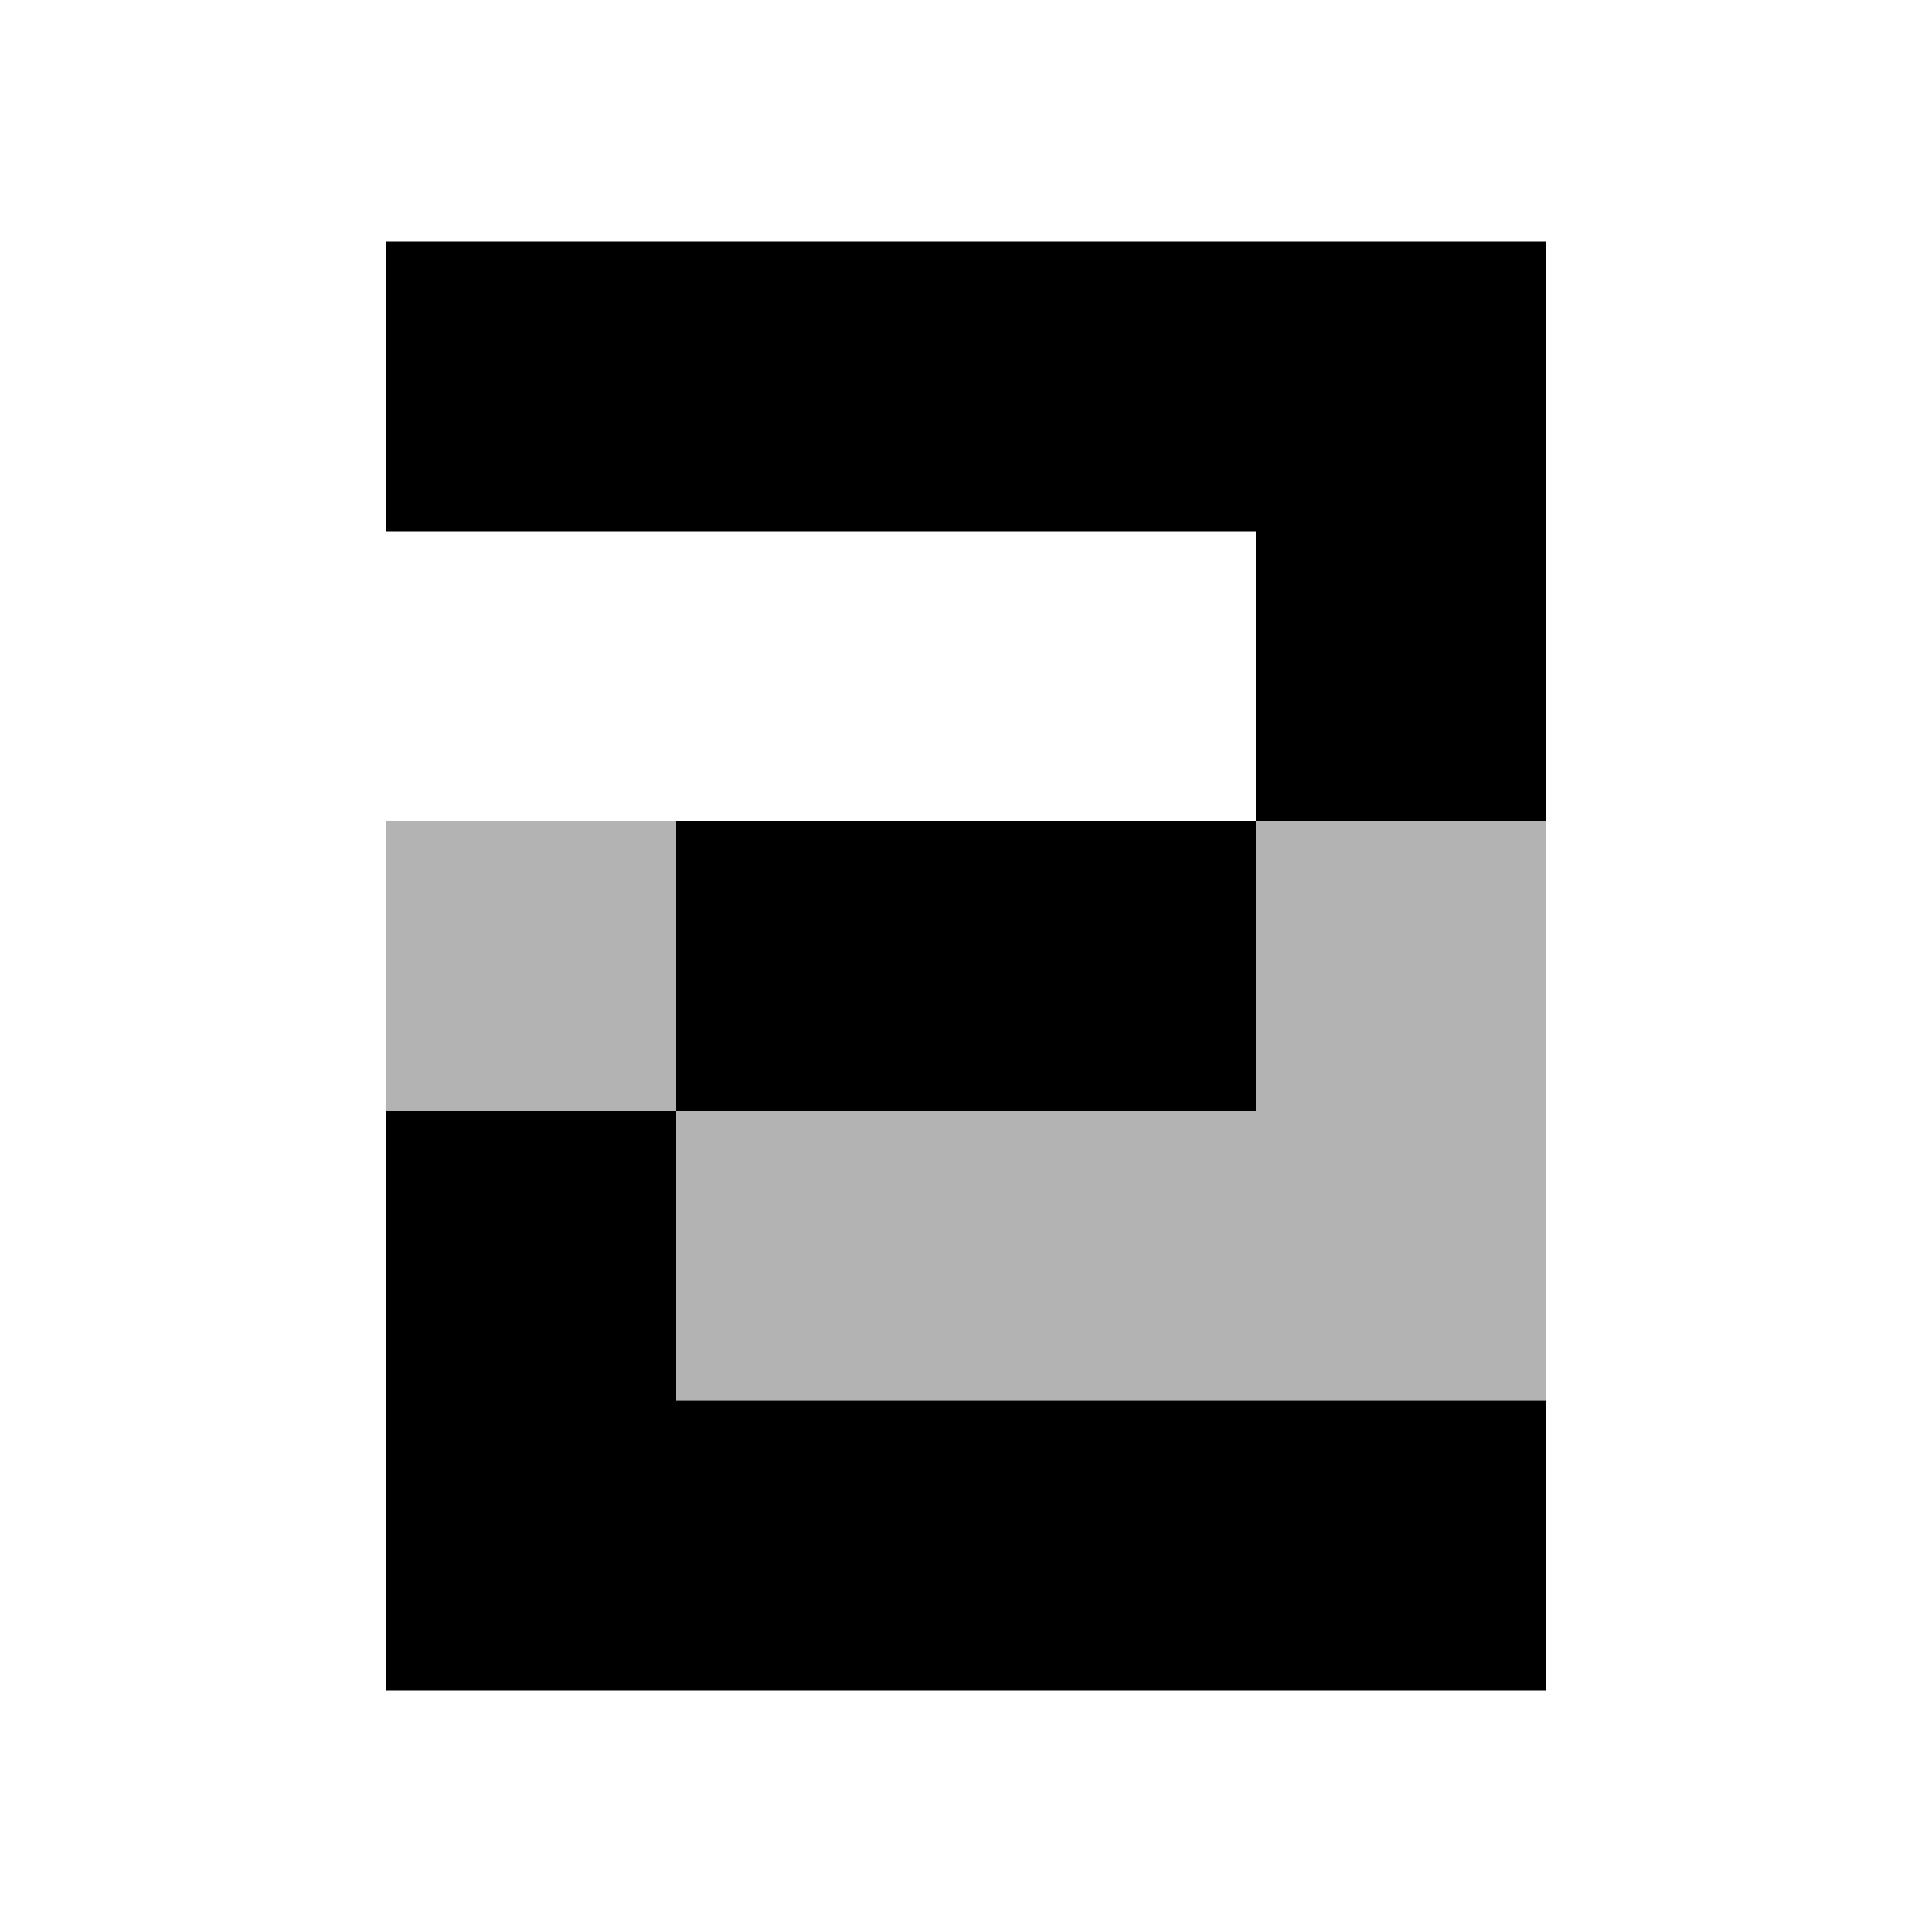
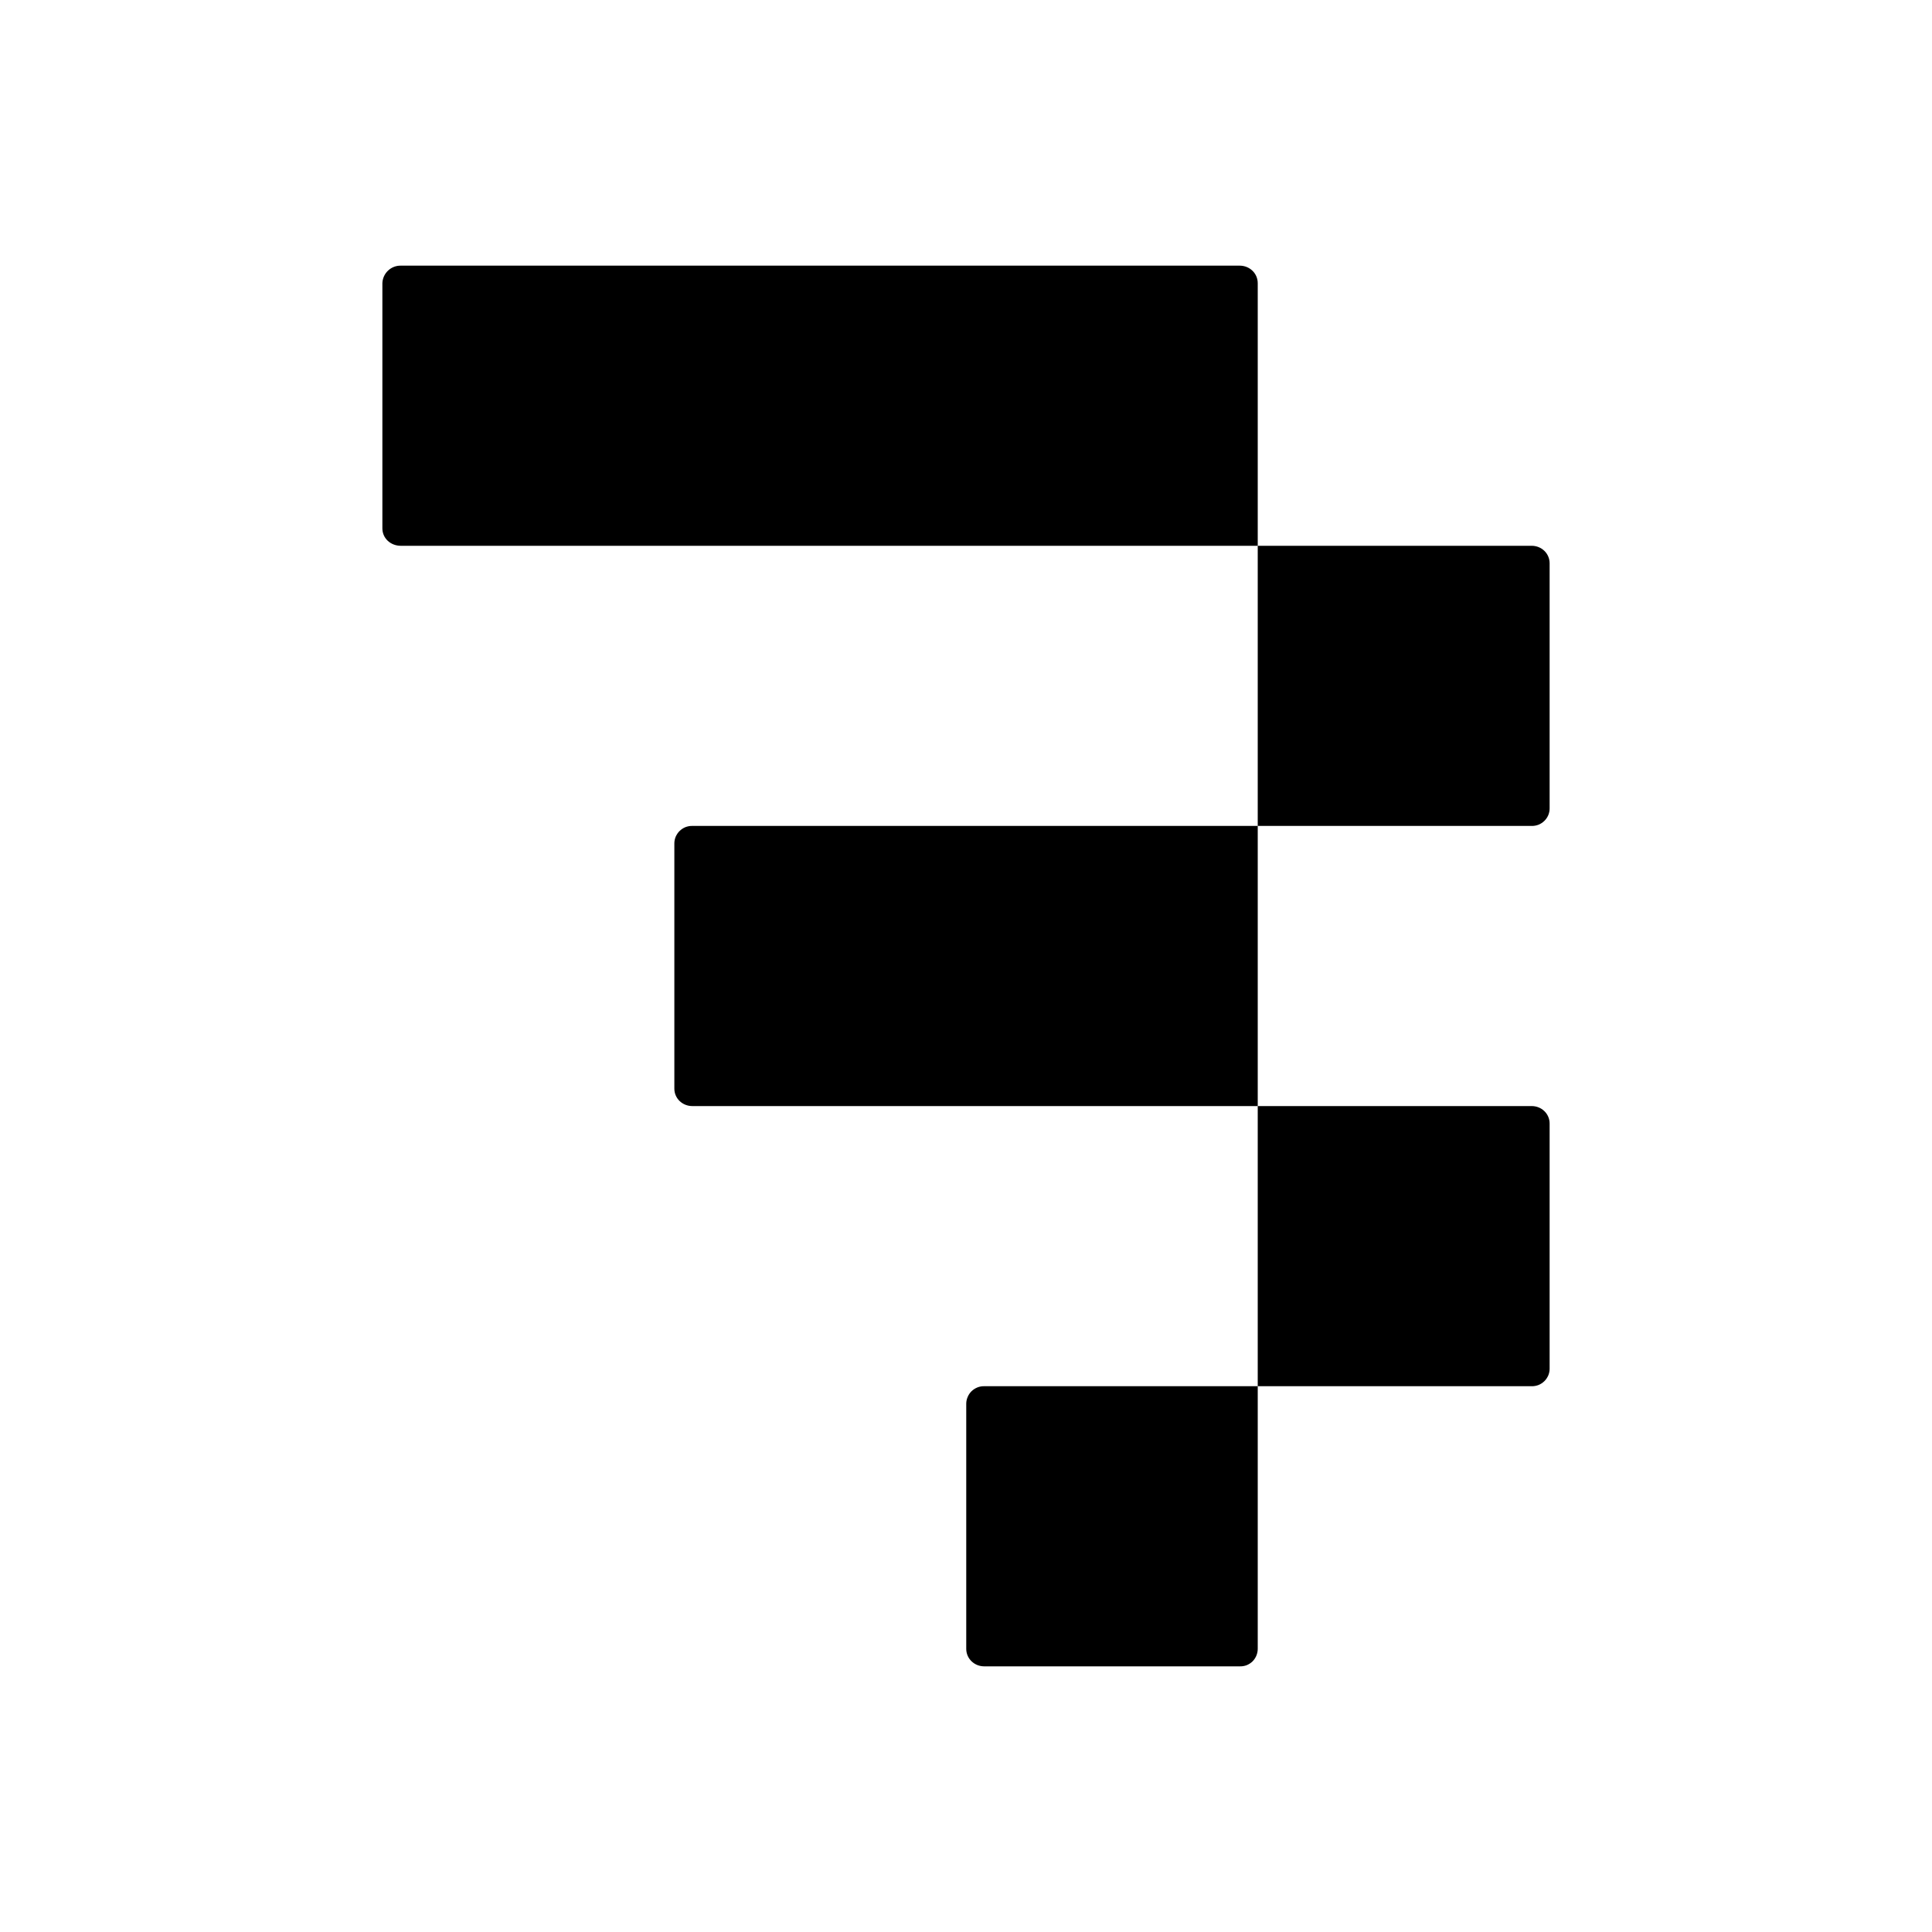
- <svg xmlns="http://www.w3.org/2000/svg" width="24" height="24" viewBox="0 0 40 40">
-   <path opacity="0.3" d="M32 29H14V23H26V17H32V29ZM14 23H8V17H14V23Z" fill="currentColor" />
-   <path d="M14 29H32V35H8V23H14V29ZM26 17V23H14V17H26ZM32 17H26V11H8V5H32V17Z" fill="currentColor" />
+ <svg xmlns="http://www.w3.org/2000/svg" width="24" height="24" viewBox="0 0 24 24" fill="none">
+   <path d="M4.979 6.78H15.624V10.26H8.6C8.571 10.259 8.542 10.265 8.515 10.275C8.488 10.286 8.464 10.302 8.443 10.322C8.422 10.342 8.406 10.367 8.394 10.393C8.383 10.42 8.377 10.448 8.377 10.477V13.523C8.377 13.646 8.478 13.74 8.6 13.74H15.624V17.22H12.226C12.197 17.219 12.168 17.225 12.142 17.235C12.115 17.246 12.09 17.262 12.069 17.282C12.049 17.302 12.032 17.326 12.021 17.353C12.009 17.38 12.003 17.409 12.003 17.438V20.482C12.003 20.606 12.105 20.7 12.226 20.7H15.4C15.43 20.701 15.459 20.696 15.486 20.686C15.513 20.675 15.538 20.659 15.559 20.639C15.579 20.619 15.596 20.594 15.607 20.567C15.618 20.541 15.624 20.512 15.624 20.482V17.22H19.027C19.056 17.221 19.085 17.215 19.112 17.205C19.139 17.194 19.163 17.178 19.184 17.158C19.205 17.138 19.221 17.113 19.233 17.087C19.244 17.06 19.25 17.032 19.25 17.003V13.957C19.25 13.834 19.149 13.74 19.027 13.74H15.624V10.26H19.027C19.056 10.261 19.085 10.255 19.112 10.245C19.139 10.234 19.163 10.218 19.184 10.198C19.205 10.178 19.221 10.154 19.233 10.127C19.244 10.1 19.25 10.072 19.25 10.043V6.998C19.25 6.874 19.149 6.78 19.027 6.78H15.624V3.518C15.624 3.394 15.522 3.3 15.4 3.3H4.979C4.92 3.299 4.863 3.321 4.82 3.362C4.777 3.403 4.752 3.459 4.75 3.518V6.563C4.75 6.687 4.852 6.78 4.979 6.78Z" fill="currentColor" />
</svg>
